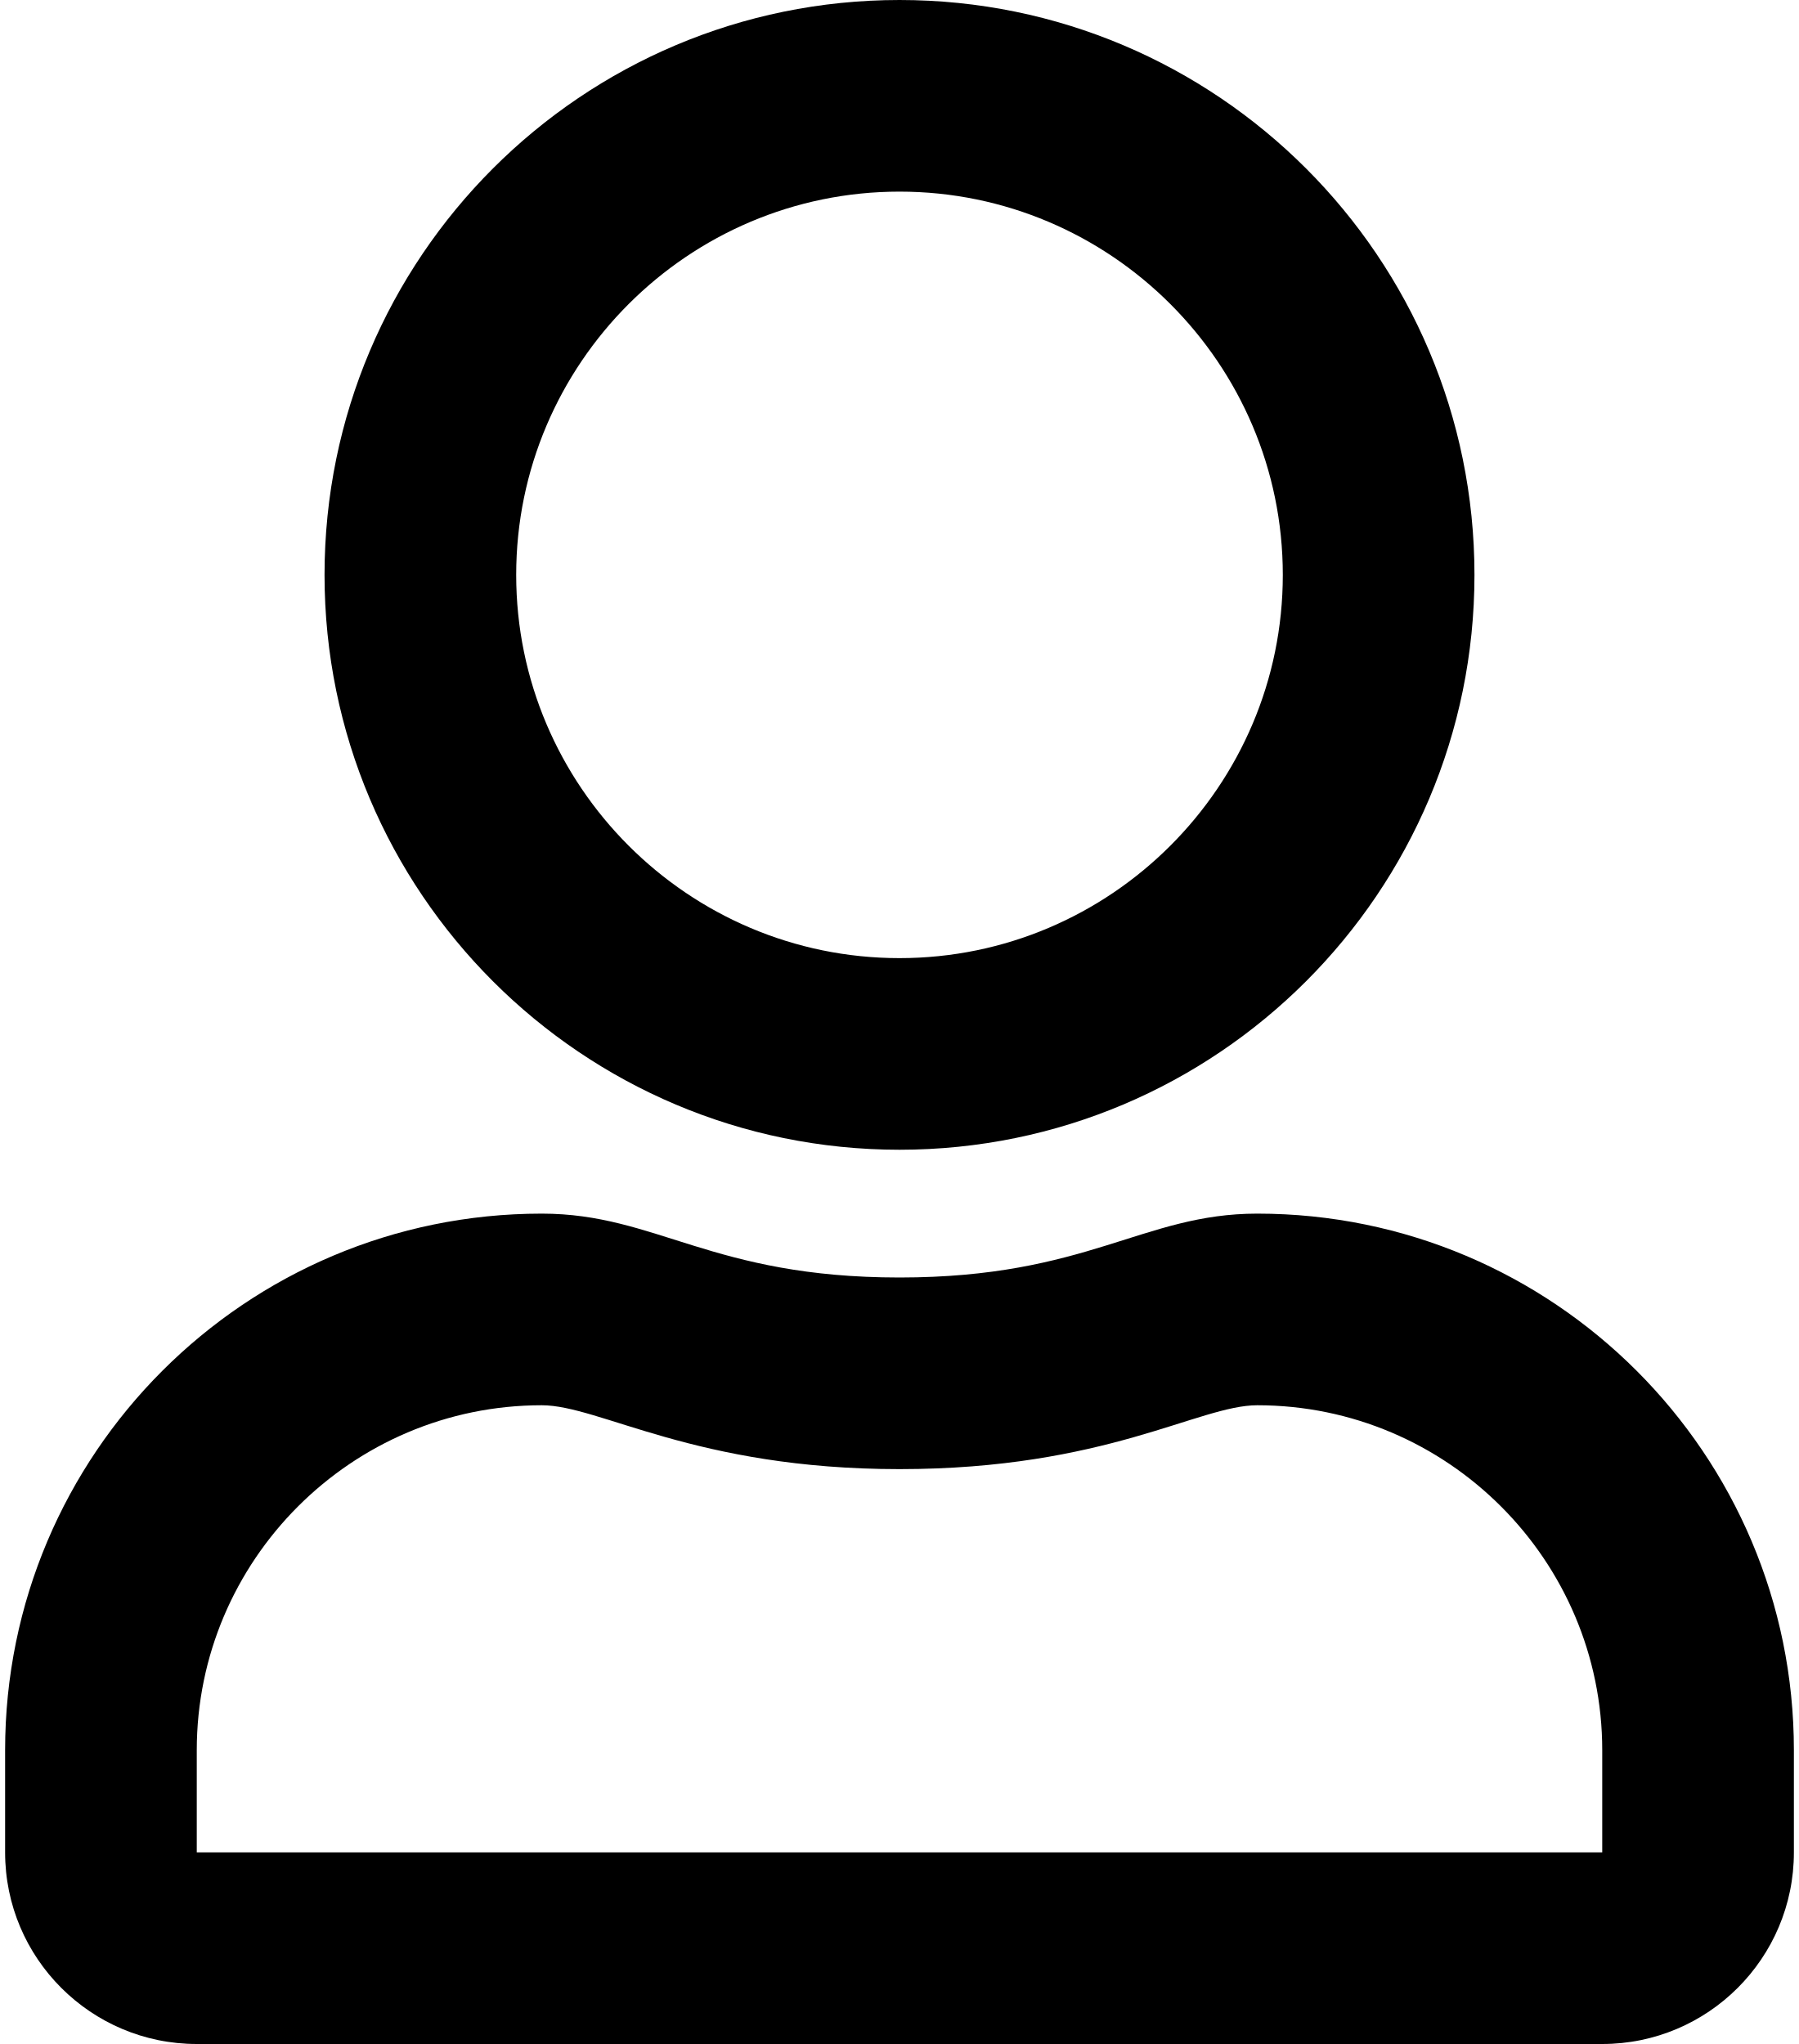
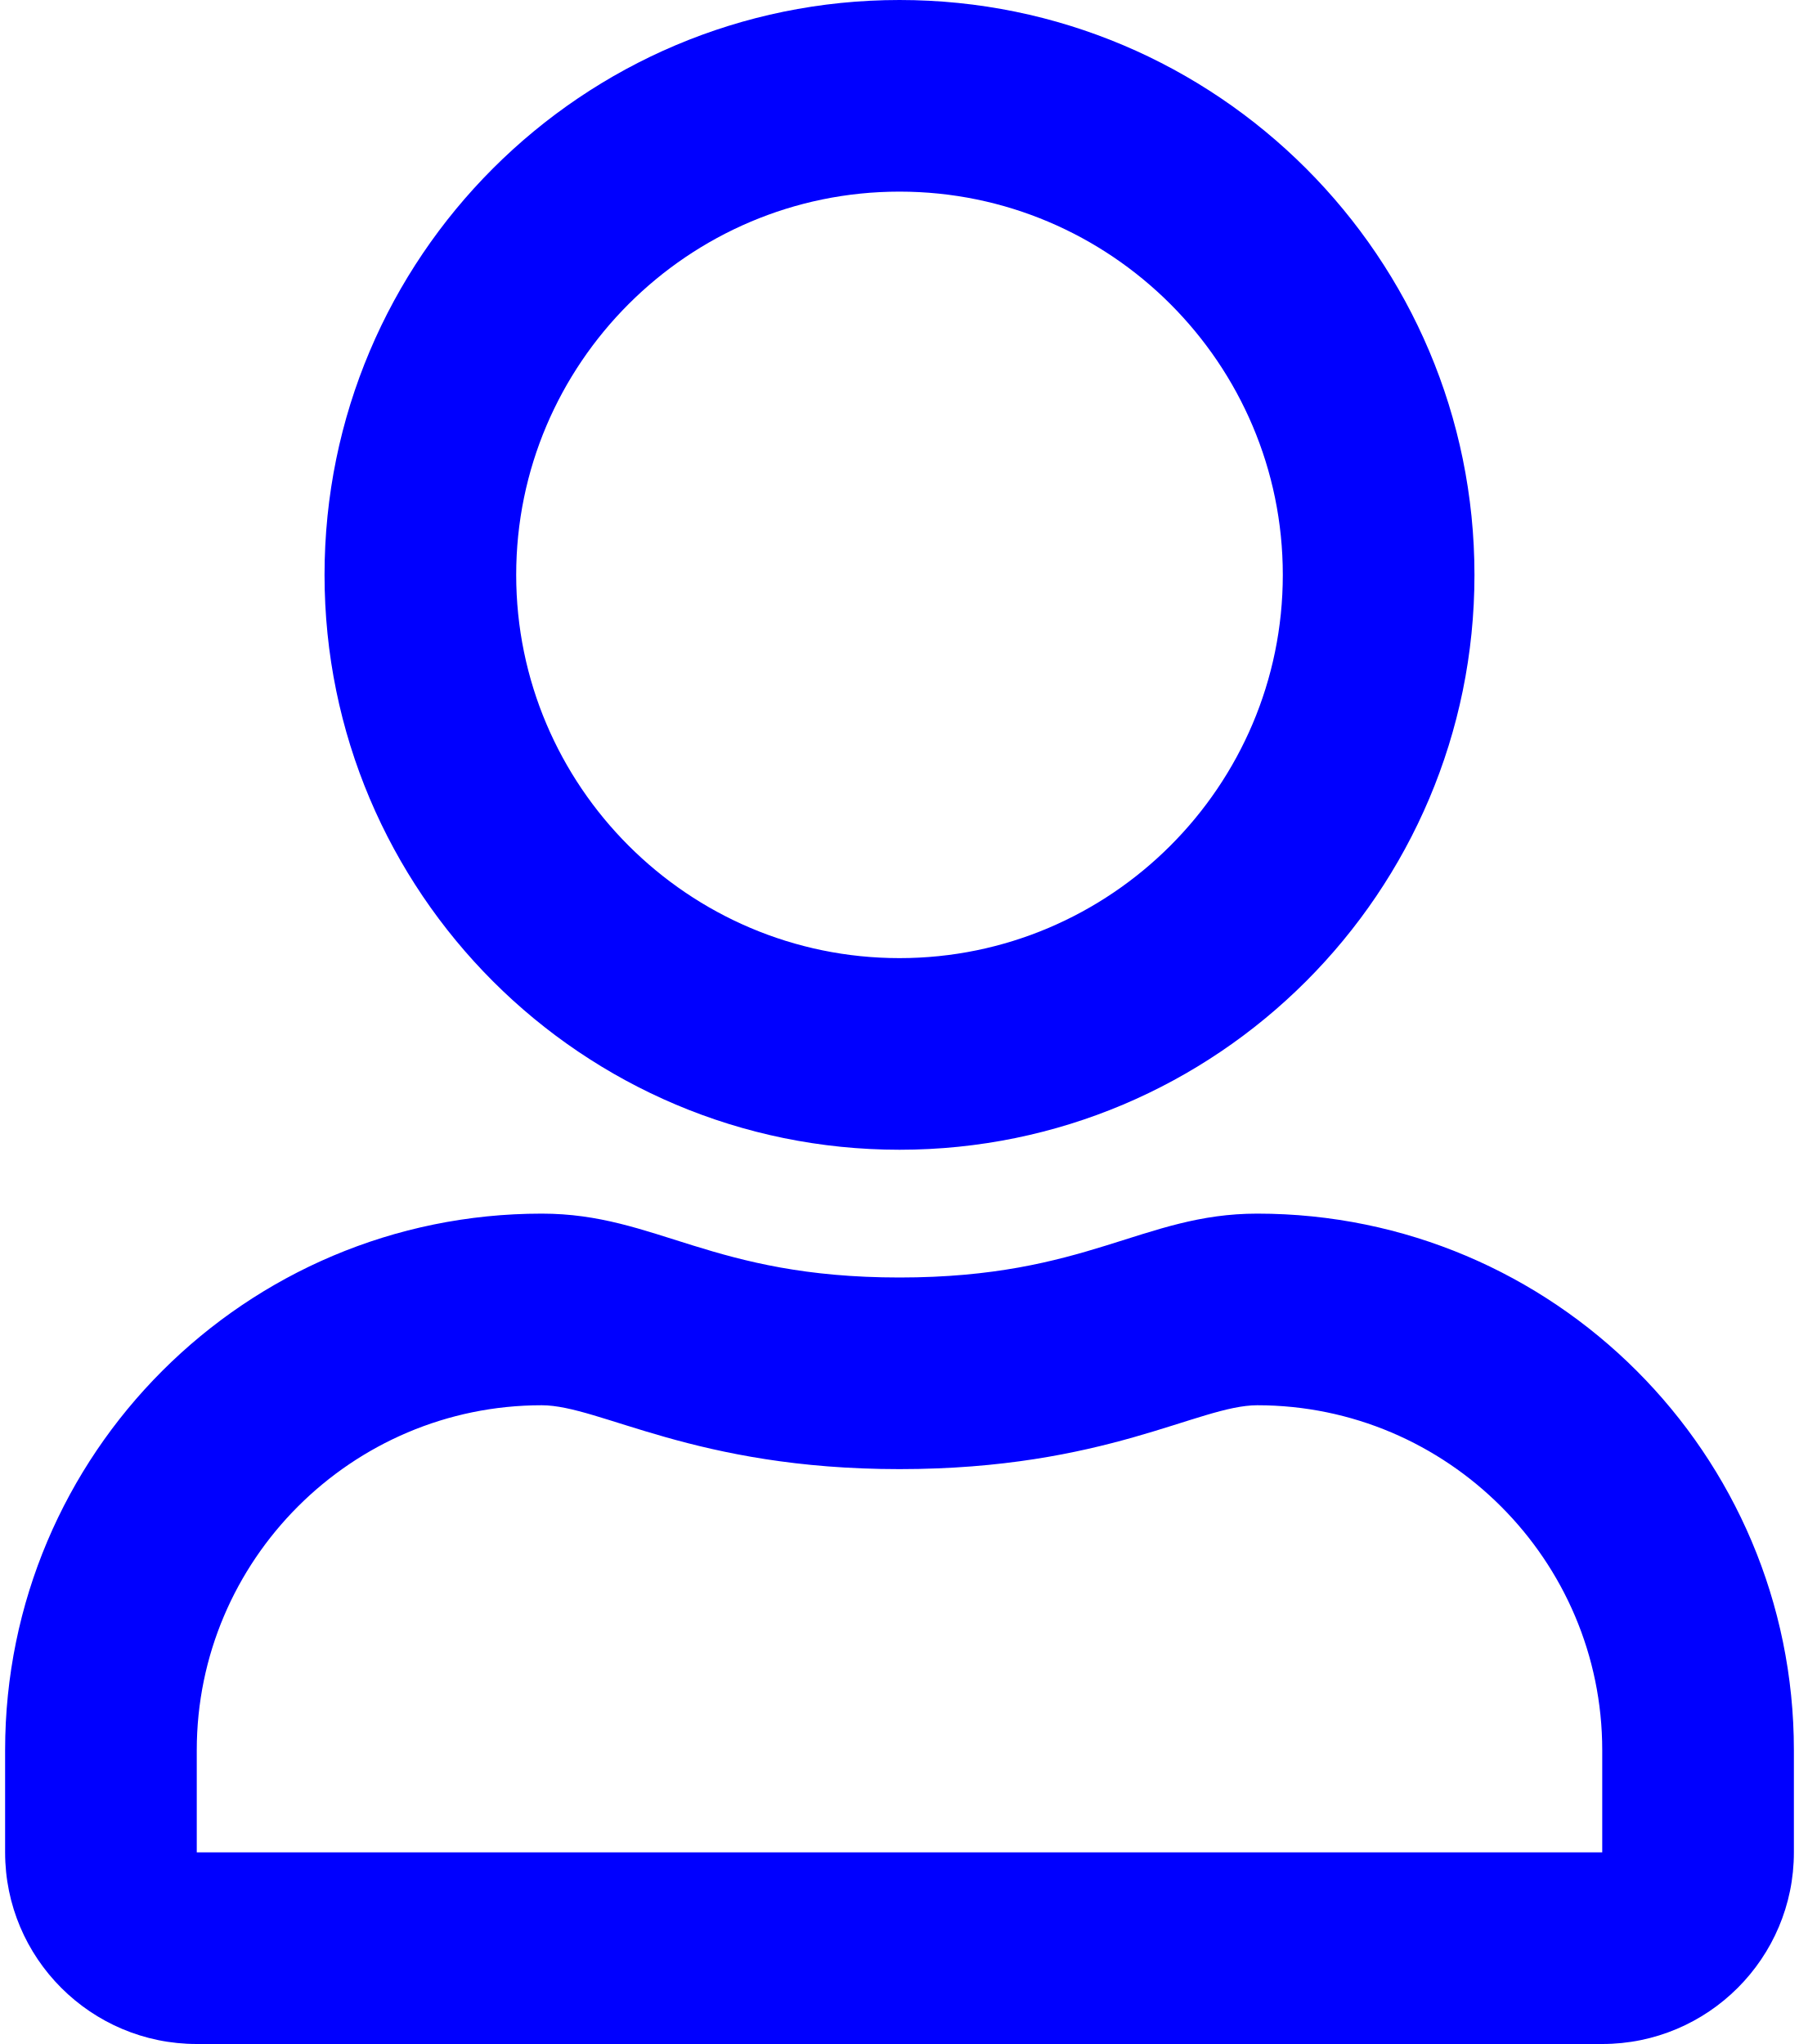
<svg xmlns="http://www.w3.org/2000/svg" aria-hidden="true" role="img" class="MuiBox-root css-3o0h5k iconify iconify--fa-regular" width="0.88em" height="1em" viewBox="0 0 448 512">
-   <path fill="currentColor" d="M313.6 304c-28.7 0-42.5 16-89.6 16s-60.8-16-89.6-16C60.2 304 0 364.2 0 438.4V464c0 26.5 21.5 48 48 48h352c26.5 0 48-21.5 48-48v-25.6c0-74.2-60.2-134.4-134.4-134.4M400 464H48v-25.6c0-47.6 38.8-86.4 86.4-86.4c14.6 0 38.3 16 89.6 16c51.7 0 74.9-16 89.6-16c47.6 0 86.4 38.8 86.4 86.4zM224 288c79.5 0 144-64.5 144-144S303.5 0 224 0S80 64.5 80 144s64.5 144 144 144m0-240c52.9 0 96 43.1 96 96s-43.1 96-96 96s-96-43.1-96-96s43.1-96 96-96" />
+   <path fill="blue" d="M313.6 304c-28.7 0-42.5 16-89.6 16s-60.8-16-89.6-16C60.2 304 0 364.2 0 438.4V464c0 26.5 21.5 48 48 48h352c26.5 0 48-21.5 48-48v-25.6c0-74.2-60.2-134.4-134.4-134.4M400 464H48v-25.6c0-47.6 38.8-86.4 86.4-86.4c14.6 0 38.3 16 89.6 16c51.7 0 74.9-16 89.6-16c47.6 0 86.4 38.8 86.4 86.4zM224 288c79.5 0 144-64.5 144-144S303.5 0 224 0S80 64.5 80 144s64.5 144 144 144m0-240c52.9 0 96 43.1 96 96s-43.1 96-96 96s-96-43.1-96-96s43.1-96 96-96" />
</svg>
